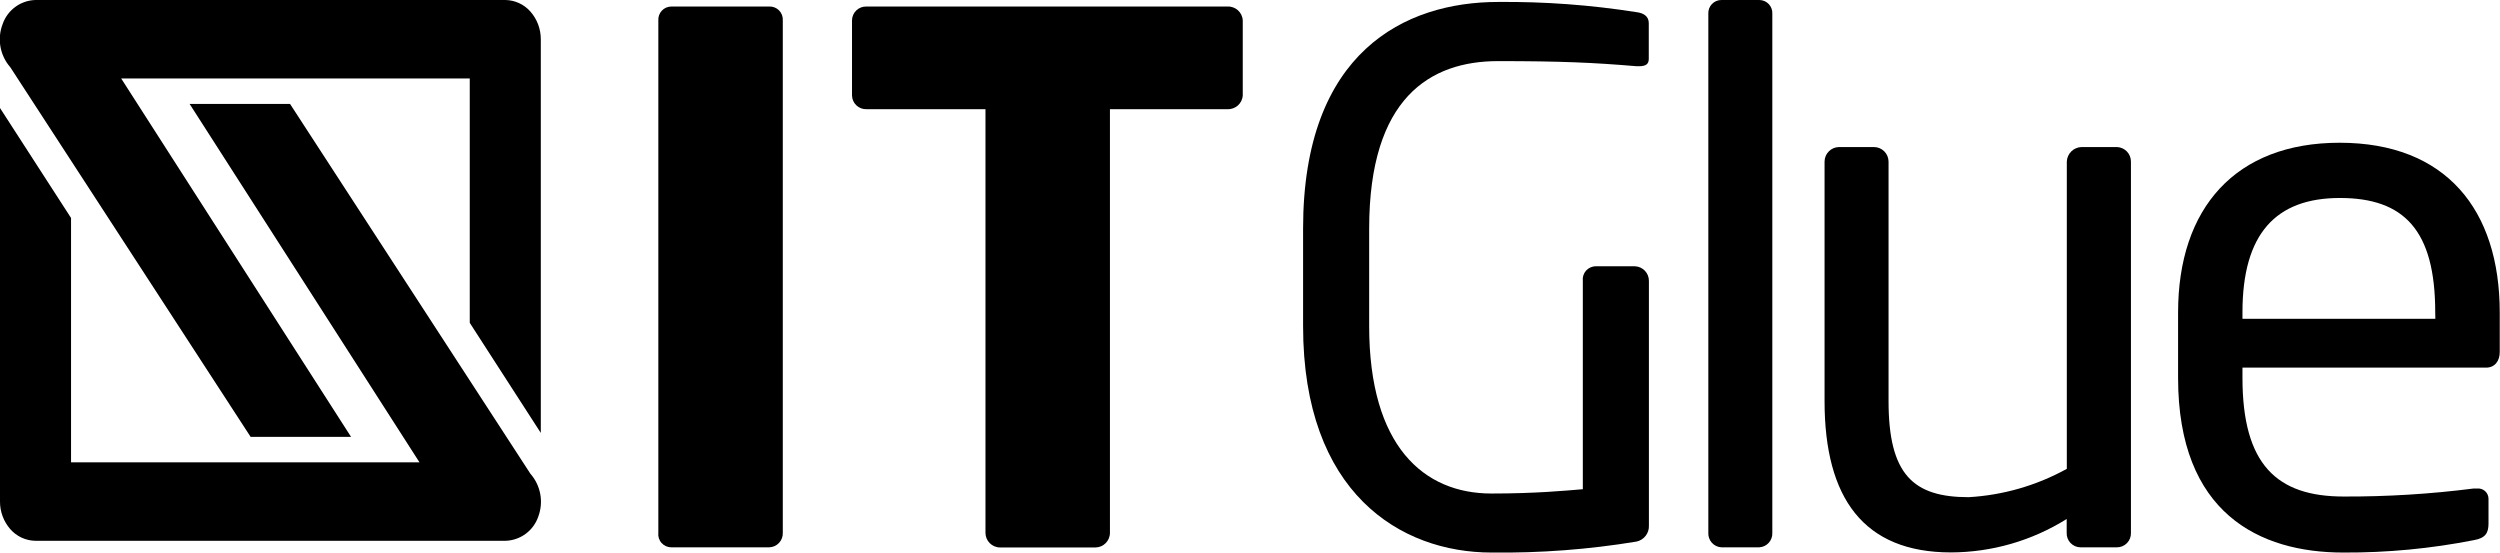
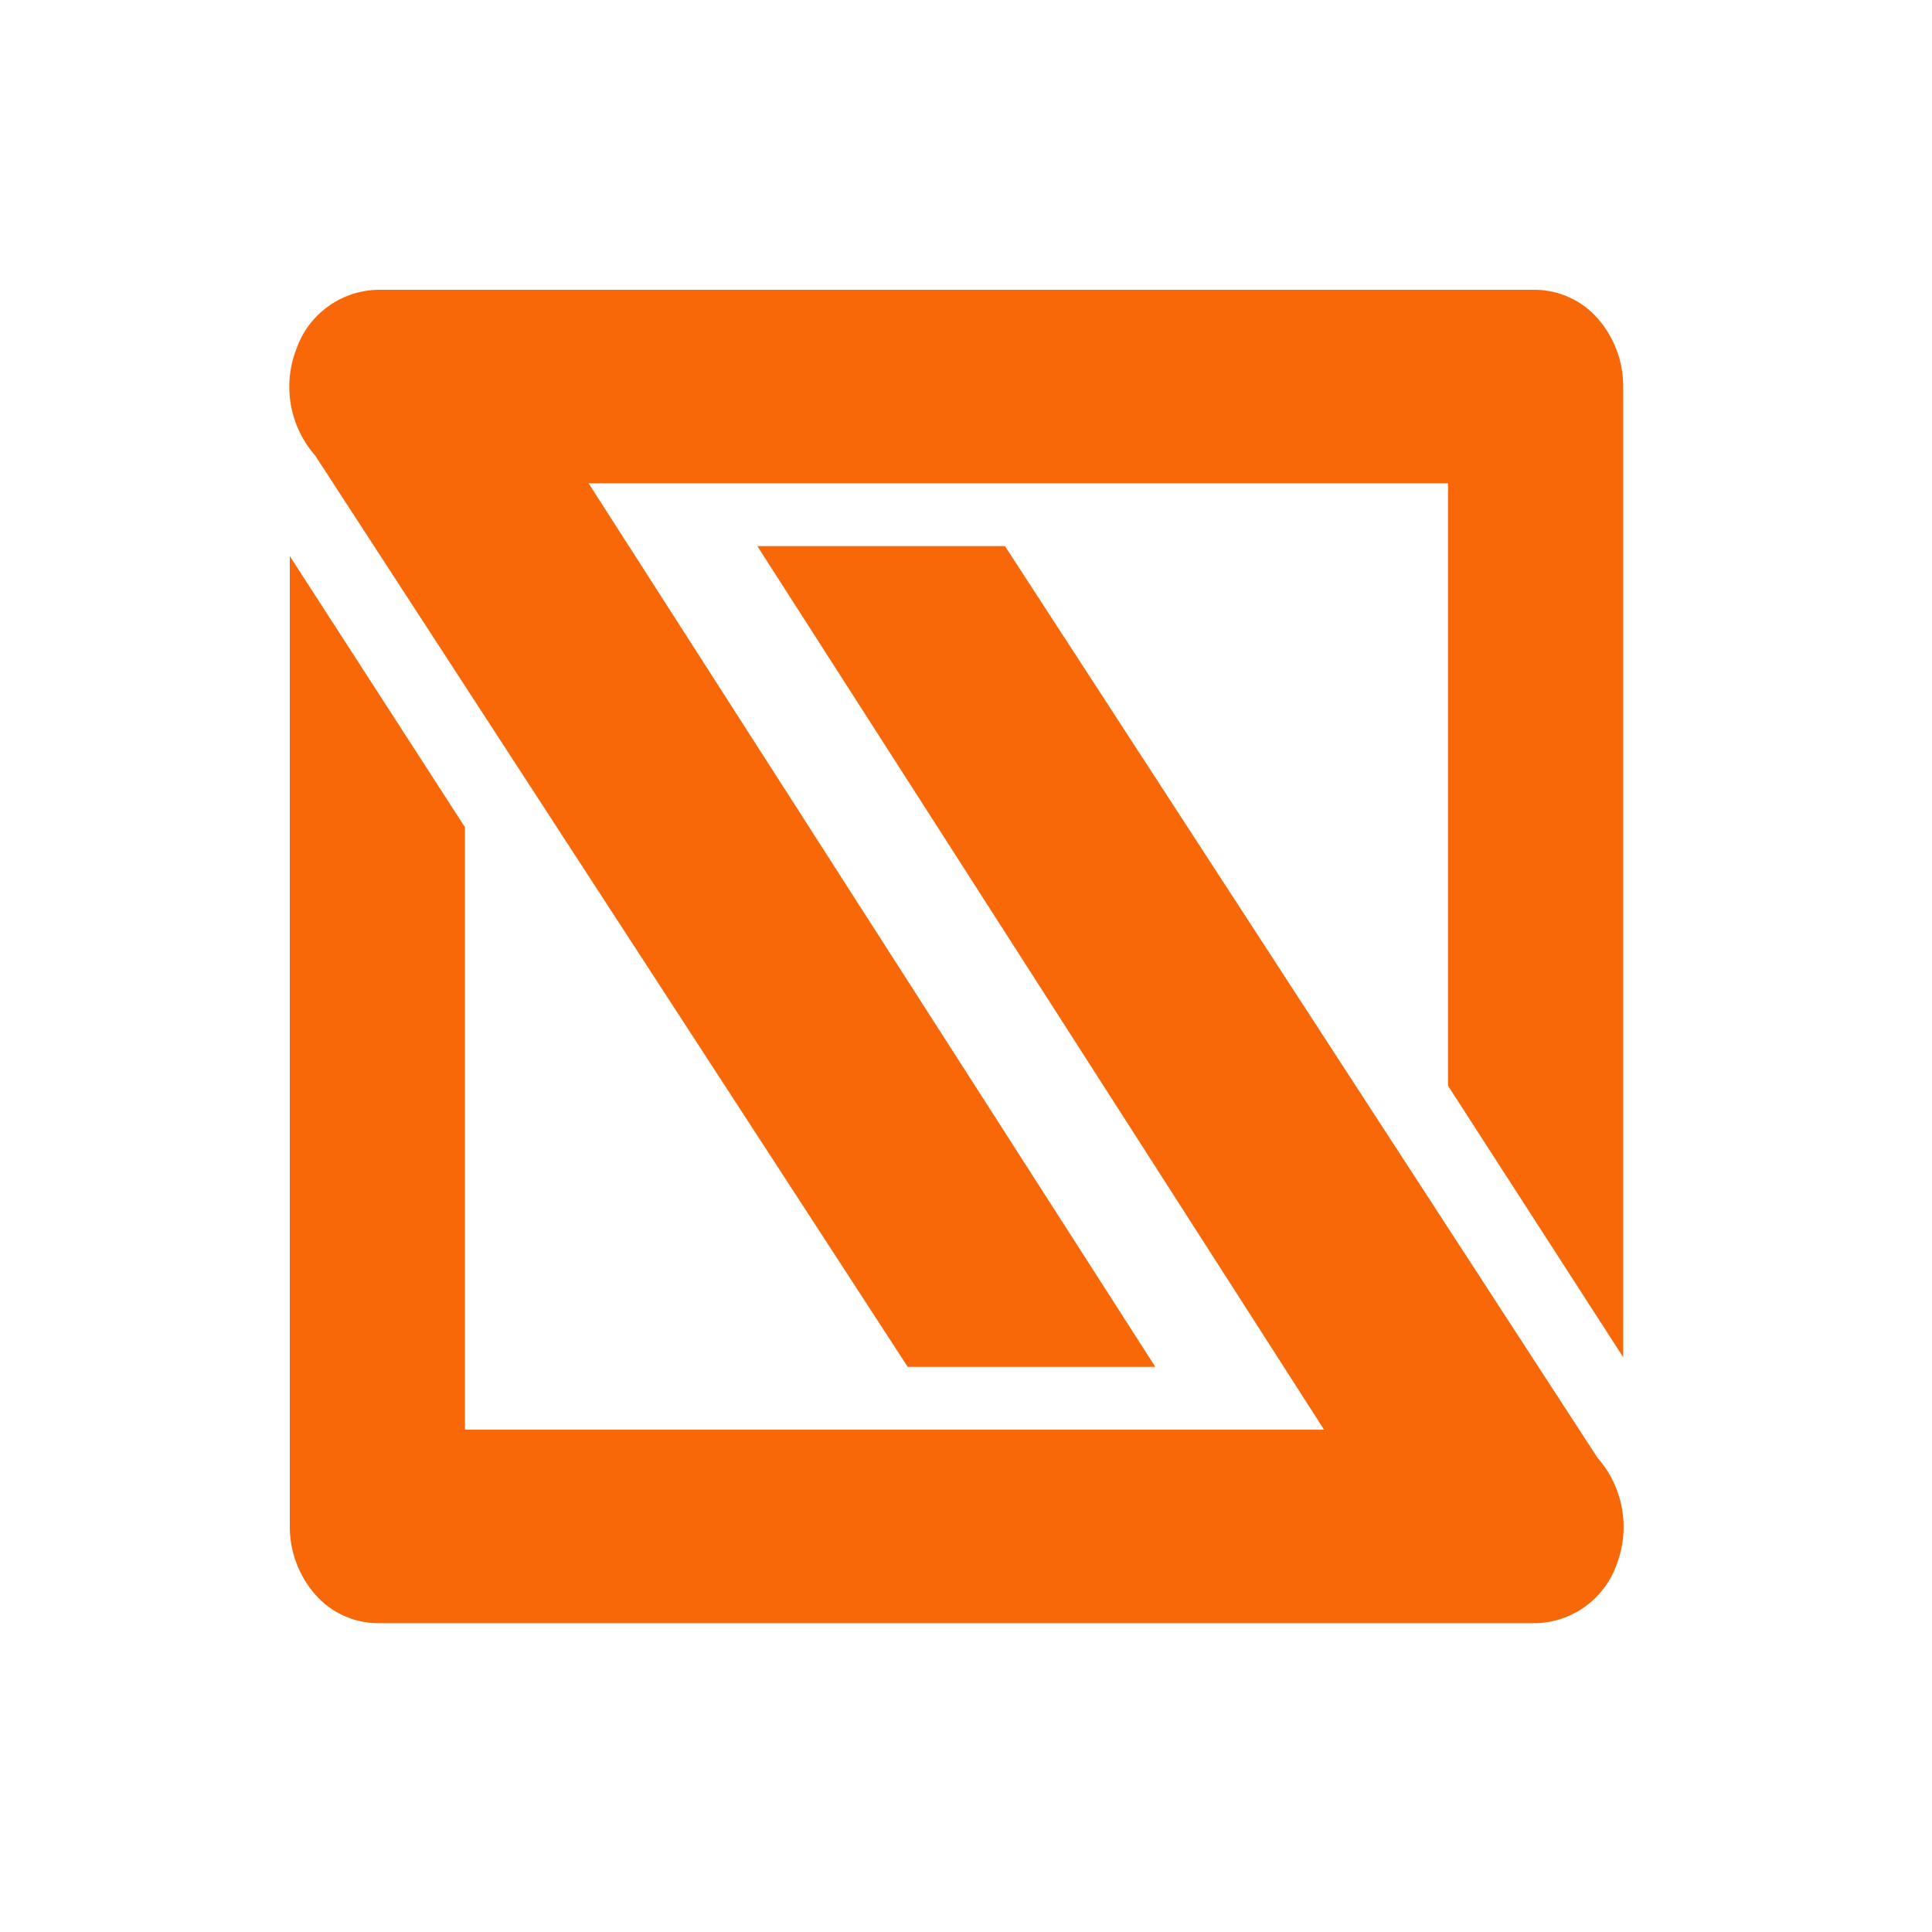
- <svg xmlns="http://www.w3.org/2000/svg" id="Layer_1" data-name="Layer 1" viewBox="0 0 191.43 42.3">
-   <path d="M63.17,46.76H55.7a1,1,0,0,1-1-1.12V6.41a1,1,0,0,1,1-1.06h7.47a1,1,0,0,1,1.06,1.06V45.65A1.07,1.07,0,0,1,63.17,46.76Z" transform="translate(-4.29 -4.85)" />
-   <path d="M98.28,13.21h-9V45.65a1.12,1.12,0,0,1-1.11,1.12h-7.3a1.12,1.12,0,0,1-1.12-1.12V13.21H70.64a1.07,1.07,0,0,1-1.11-1.06V6.41a1.07,1.07,0,0,1,1.11-1.06H98.28a1.12,1.12,0,0,1,1.17,1.06v5.74A1.12,1.12,0,0,1,98.28,13.21Z" transform="translate(-4.29 -4.85)" />
-   <path d="M129.6,46.32a63.45,63.45,0,0,1-11.09.84c-7,0-14.44-4.57-14.44-17.34V22.35C104.07,8.81,111.88,5,119,5a64.16,64.16,0,0,1,10.59.78c.5.06.95.28.95.84V9.36c0,.39-.22.56-.73.56h-.22c-3.29-.28-5.85-.39-10.59-.39-5.18,0-9.87,2.79-9.87,12.82v7.47c0,9.2,4.18,12.82,9.36,12.82,3.4,0,5.68-.22,7-.33V26.36a1,1,0,0,1,1-1.12h3a1.11,1.11,0,0,1,1.06,1.12V45.09A1.2,1.2,0,0,1,129.6,46.32Z" transform="translate(-4.29 -4.85)" />
-   <path d="M139,46.76h-2.9a1.06,1.06,0,0,1-1-1.12V5.91a1,1,0,0,1,1-1.06H139a1,1,0,0,1,1,1.06V45.65A1.06,1.06,0,0,1,139,46.76Z" transform="translate(-4.29 -4.85)" />
-   <path d="M166.38,46.76H163.6a1.07,1.07,0,0,1-1.06-1.12V44.59a16.79,16.79,0,0,1-8.86,2.56C147,47.15,144,43,144,35.56V17.22a1.12,1.12,0,0,1,1.11-1.11h2.67a1.12,1.12,0,0,1,1.12,1.11V35.56c0,5.63,1.89,7.36,6.13,7.36a17.64,17.64,0,0,0,7.52-2.17V17.22a1.16,1.16,0,0,1,1.12-1.11h2.73a1.11,1.11,0,0,1,1.06,1.11V45.65A1.07,1.07,0,0,1,166.38,46.76Z" transform="translate(-4.29 -4.85)" />
-   <path d="M194.66,33H176v.78c0,6.63,2.62,9.09,7.75,9.09a76.3,76.3,0,0,0,9.92-.61h.28a.79.79,0,0,1,.89.78v1.89c0,.72-.22,1.12-1.12,1.28a50.53,50.53,0,0,1-10,.95c-6.41,0-12.65-3-12.65-13.38v-5c0-8,4.4-13,12.37-13,8.14,0,12.26,5.13,12.26,13v3C195.71,32.49,195.32,33,194.66,33Zm-3.9-4.24c0-6.3-2.4-8.75-7.3-8.75S176,22.74,176,28.76v.5h14.77Z" transform="translate(-4.29 -4.85)" />
-   <path d="M44.9,41.12,26.5,12.81H18.81l17.6,27.44H9.73V21.54L4.29,13.12V43.25a3.19,3.19,0,0,0,.79,2.12A2.6,2.6,0,0,0,7,46.26H43a2.74,2.74,0,0,0,2.51-1.86A3.25,3.25,0,0,0,44.9,41.12Z" transform="translate(-4.29 -4.85)" />
-   <path d="M5.08,10,23.48,38.3h7.69L13.57,10.86H40.26V29.57L45.7,38V7.85a3.19,3.19,0,0,0-.8-2.12A2.61,2.61,0,0,0,43,4.85H7A2.74,2.74,0,0,0,4.49,6.7,3.24,3.24,0,0,0,5.08,10Z" transform="translate(-4.29 -4.85)" />
+ <svg xmlns="http://www.w3.org/2000/svg" viewBox="0 0 60 60" role="img" aria-label="IT Glue">
+   <g fill="#F86808" transform="translate(9 9)">
+     <path d="M44.9,41.12,26.5,12.81H18.81l17.6,27.44H9.73V21.54L4.29,13.12V43.25a3.19,3.19,0,0,0,.79,2.12A2.6,2.6,0,0,0,7,46.26H43a2.74,2.74,0,0,0,2.51-1.86A3.25,3.25,0,0,0,44.9,41.12Z" transform="translate(-4.29 -4.85)" />
+     <path d="M5.08,10,23.48,38.3h7.69L13.57,10.86H40.26V29.57L45.7,38V7.85a3.19,3.19,0,0,0-.8-2.12A2.61,2.61,0,0,0,43,4.85H7A2.74,2.74,0,0,0,4.49,6.7,3.24,3.24,0,0,0,5.08,10Z" transform="translate(-4.29 -4.85)" />
+   </g>
</svg>
